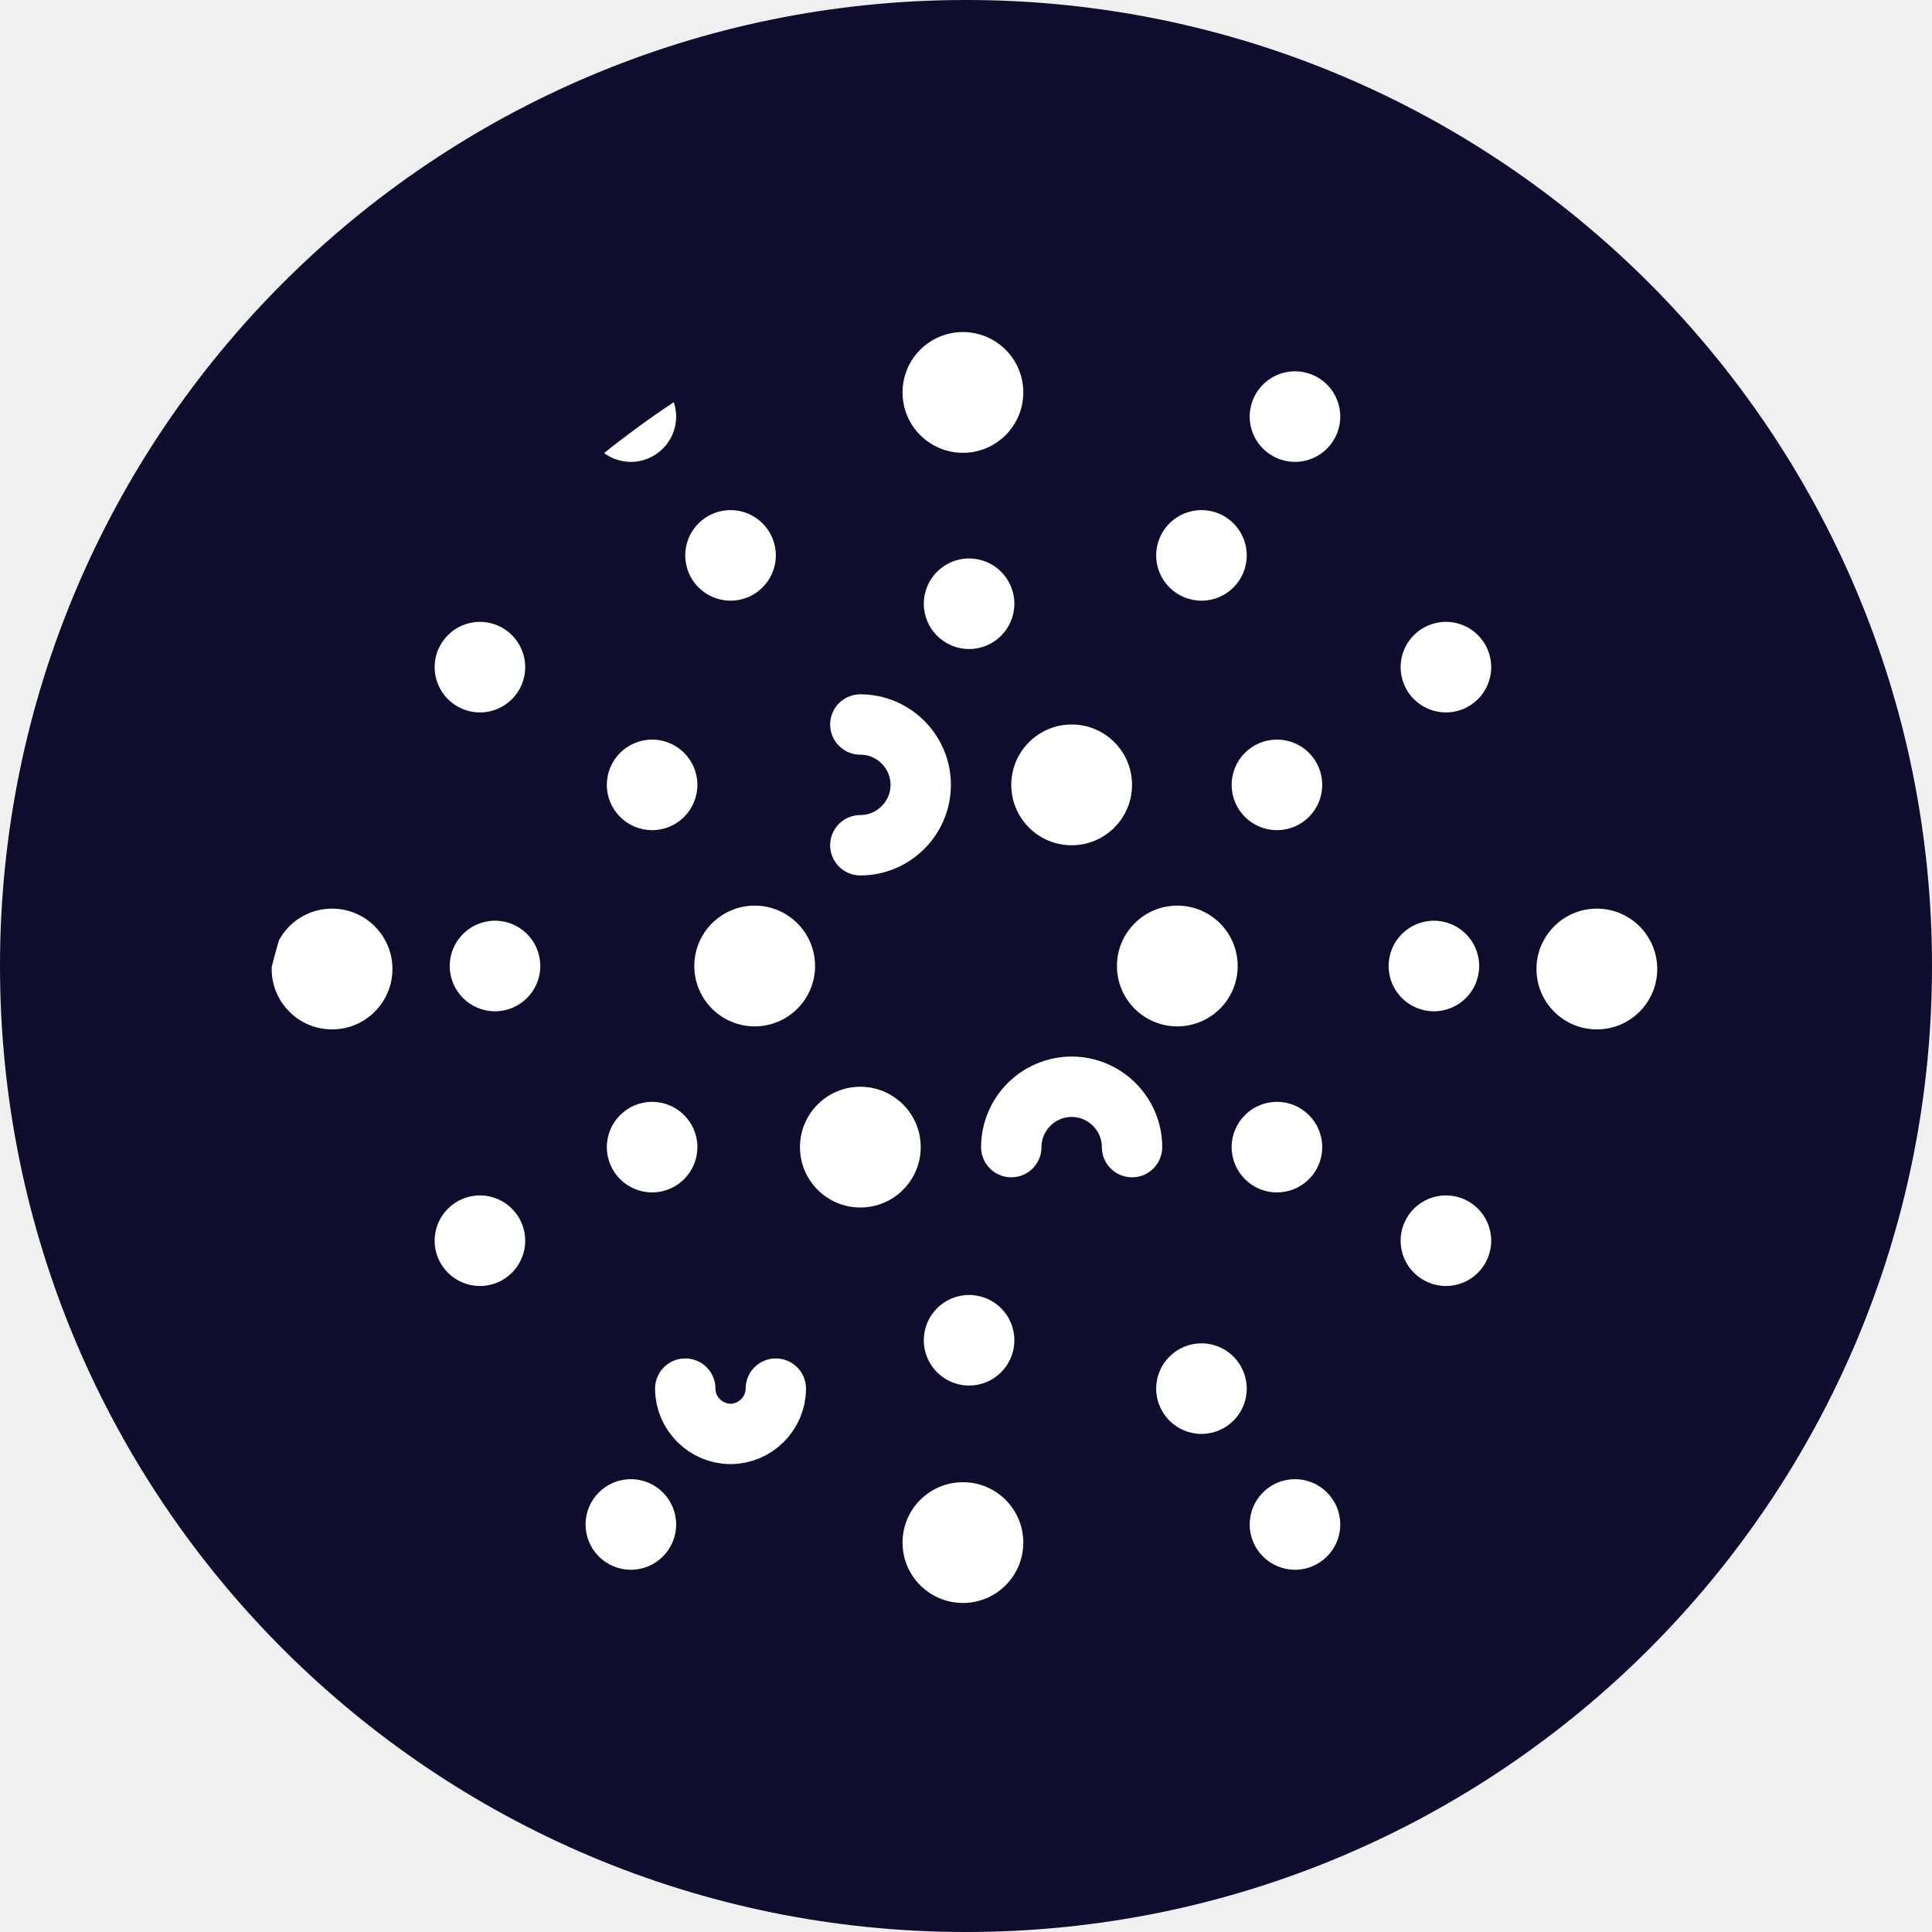
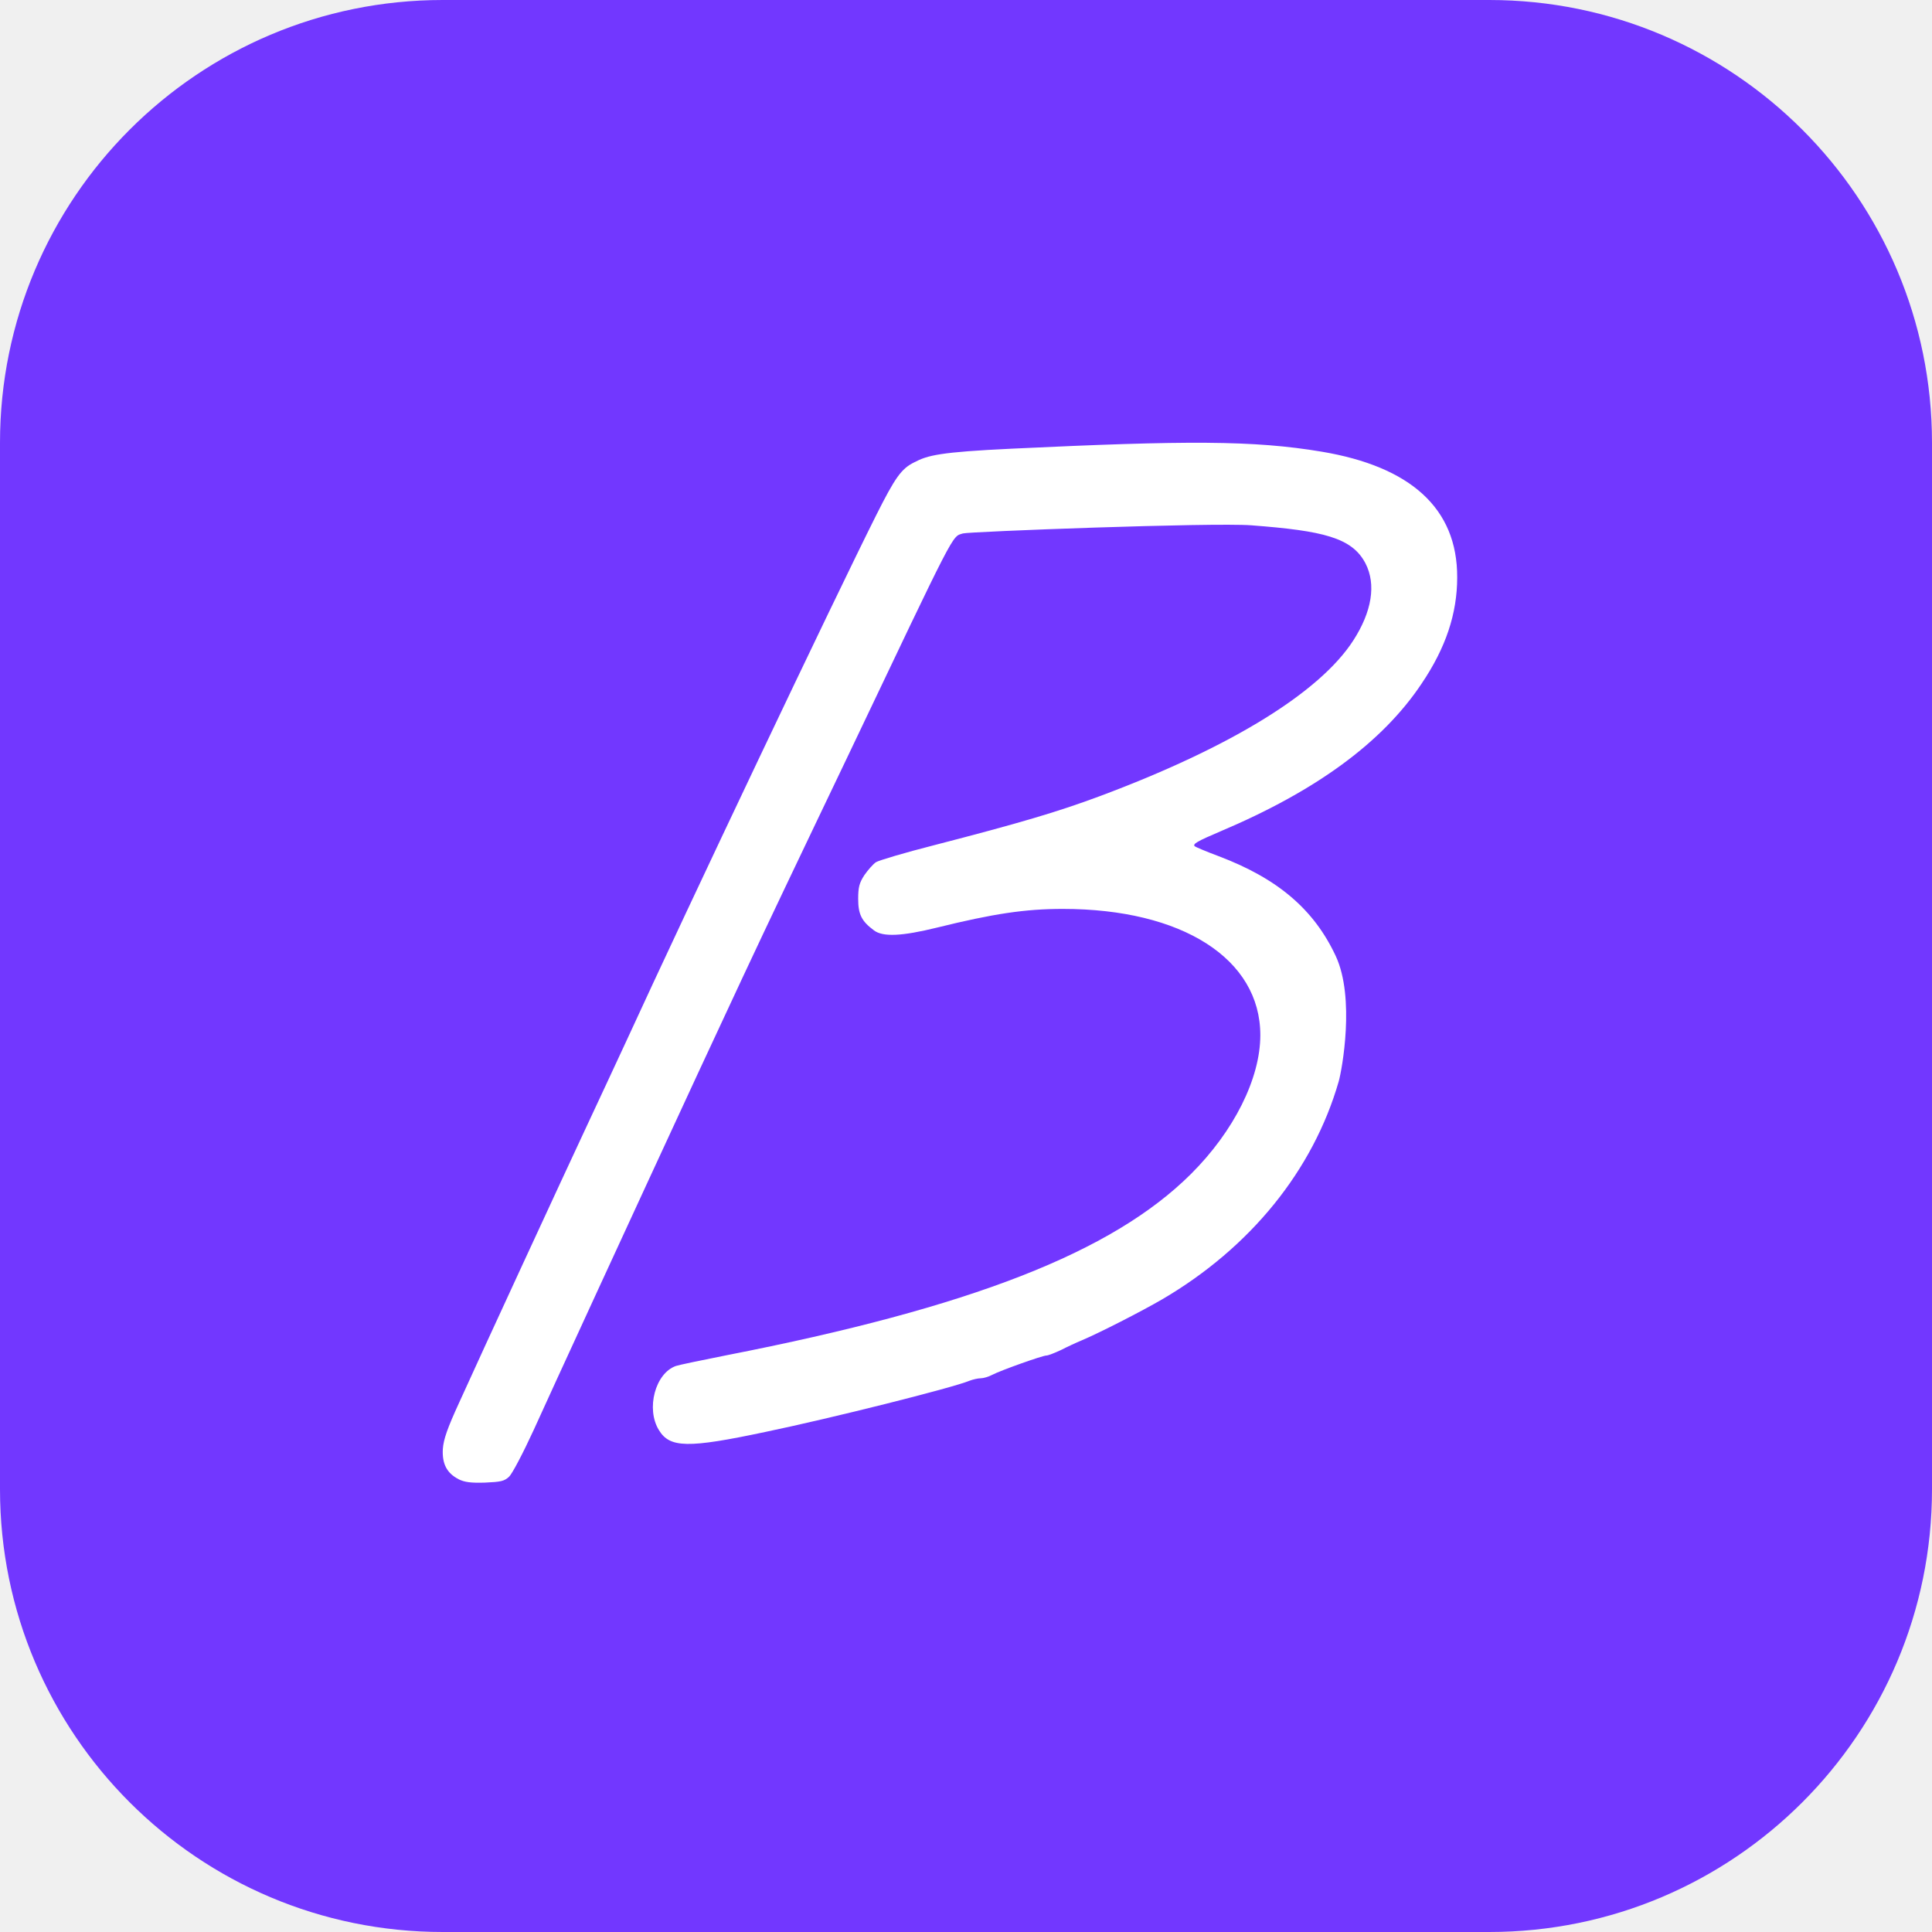
- <svg xmlns="http://www.w3.org/2000/svg" width="32" height="32" viewBox="0 0 32 32" fill="none">
-   <defs>
-     <clipPath id="circleClip">
-       <circle cx="16" cy="16" r="16" />
-     </clipPath>
-   </defs>
-   <circle cx="16" cy="16" r="16" fill="#0f0d2e" />
-   <g clip-path="url(#circleClip)" transform="translate(4, 4)">
-     <path d="M13.75 10C14.302 10 14.75 9.552 14.75 9C14.75 8.448 14.302 8 13.75 8C13.198 8 12.75 8.448 12.75 9C12.75 9.552 13.198 10 13.75 10Z" fill="white" />
-     <path d="M10.25 10C10.8 10 11.25 9.55 11.25 9C11.25 8.45 10.8 8 10.25 8" stroke="white" stroke-width="1" stroke-miterlimit="10" stroke-linecap="round" stroke-linejoin="round" />
-     <path d="M15.5 13C16.052 13 16.5 12.552 16.5 12C16.5 11.448 16.052 11 15.5 11C14.948 11 14.5 11.448 14.5 12C14.5 12.552 14.948 13 15.5 13Z" fill="white" />
-     <path d="M17.15 9.75C17.565 9.75 17.9 9.414 17.9 9C17.9 8.586 17.565 8.25 17.15 8.25C16.736 8.25 16.4 8.586 16.4 9C16.4 9.414 16.736 9.75 17.15 9.75Z" fill="white" />
-     <path d="M17.15 15.75C17.565 15.75 17.9 15.414 17.9 15C17.9 14.586 17.565 14.25 17.15 14.25C16.736 14.25 16.4 14.586 16.4 15C16.4 15.414 16.736 15.75 17.15 15.75Z" fill="white" />
-     <path d="M19.75 12.75C20.164 12.75 20.5 12.414 20.5 12C20.5 11.586 20.164 11.25 19.75 11.25C19.336 11.25 19 11.586 19 12C19 12.414 19.336 12.75 19.75 12.75Z" fill="white" />
-     <path d="M6.801 9.75C7.215 9.75 7.551 9.414 7.551 9C7.551 8.586 7.215 8.25 6.801 8.25C6.387 8.25 6.051 8.586 6.051 9C6.051 9.414 6.387 9.75 6.801 9.75Z" fill="white" />
-     <path d="M6.801 15.75C7.215 15.75 7.551 15.414 7.551 15C7.551 14.586 7.215 14.25 6.801 14.25C6.387 14.25 6.051 14.586 6.051 15C6.051 15.414 6.387 15.75 6.801 15.75Z" fill="white" />
-     <path d="M4.199 12.75C4.613 12.75 4.949 12.414 4.949 12C4.949 11.586 4.613 11.25 4.199 11.25C3.785 11.25 3.449 11.586 3.449 12C3.449 12.414 3.785 12.75 4.199 12.75Z" fill="white" />
-     <path d="M15.9 5.949C16.315 5.949 16.65 5.613 16.65 5.199C16.65 4.785 16.315 4.449 15.9 4.449C15.486 4.449 15.15 4.785 15.15 5.199C15.15 5.613 15.486 5.949 15.9 5.949Z" fill="white" />
-     <path d="M8.1 5.949C8.514 5.949 8.85 5.613 8.85 5.199C8.85 4.785 8.514 4.449 8.1 4.449C7.685 4.449 7.35 4.785 7.35 5.199C7.35 5.613 7.685 5.949 8.1 5.949Z" fill="white" />
-     <path d="M12.051 6.75C12.465 6.75 12.801 6.414 12.801 6C12.801 5.586 12.465 5.25 12.051 5.25C11.637 5.25 11.301 5.586 11.301 6C11.301 6.414 11.637 6.75 12.051 6.75Z" fill="white" />
-     <path d="M15.9 19.75C16.315 19.75 16.65 19.414 16.65 19C16.65 18.586 16.315 18.25 15.9 18.25C15.486 18.25 15.15 18.586 15.15 19C15.15 19.414 15.486 19.75 15.9 19.75Z" fill="white" />
-     <path d="M8.85 19C8.85 19.41 8.51 19.75 8.1 19.75C7.69 19.75 7.35 19.41 7.35 19" stroke="white" stroke-width="1" stroke-miterlimit="10" stroke-linecap="round" stroke-linejoin="round" />
-     <path d="M12.051 18.949C12.465 18.949 12.801 18.613 12.801 18.199C12.801 17.785 12.465 17.449 12.051 17.449C11.637 17.449 11.301 17.785 11.301 18.199C11.301 18.613 11.637 18.949 12.051 18.949Z" fill="white" />
-     <path d="M8.5 13C9.052 13 9.5 12.552 9.5 12C9.5 11.448 9.052 11 8.5 11C7.948 11 7.5 11.448 7.5 12C7.5 12.552 7.948 13 8.5 13Z" fill="white" />
-     <path d="M10.25 16C10.802 16 11.25 15.552 11.25 15C11.25 14.448 10.802 14 10.25 14C9.698 14 9.25 14.448 9.25 15C9.25 15.552 9.698 16 10.25 16Z" fill="white" />
-     <path d="M14.75 15C14.75 14.45 14.3 14 13.75 14C13.2 14 12.75 14.45 12.75 15" stroke="white" stroke-width="1" stroke-miterlimit="10" stroke-linecap="round" stroke-linejoin="round" />
-     <circle cx="11.949" cy="2.5" r="1" fill="white" />
-     <circle cx="17.449" cy="2.9" r="0.75" fill="white" />
-     <circle cx="17.449" cy="21.25" r="0.75" fill="white" />
-     <circle cx="19.949" cy="16.55" r="0.75" fill="white" />
-     <circle cx="19.949" cy="7.05" r="0.75" fill="white" />
-     <circle cx="3.949" cy="16.55" r="0.75" fill="white" />
-     <circle cx="3.949" cy="7.05" r="0.75" fill="white" />
-     <circle cx="6.449" cy="2.9" r="0.75" fill="white" />
-     <circle cx="6.449" cy="21.25" r="0.75" fill="white" />
-     <circle cx="11.949" cy="21.55" r="1" fill="white" />
-     <circle cx="1.5" cy="12.05" r="1" fill="white" />
-     <circle cx="22.449" cy="12.05" r="1" fill="white" />
+ <svg xmlns="http://www.w3.org/2000/svg" width="96" height="96" viewBox="0 0 96 96" fill="none">
+   <rect width="96" height="96" rx="22" fill="#7237FF" />
+   <g transform="translate(22 22) scale(0.71)">
+     <path d="M1.108 72.535C0.295 72.12 -0.057 71.466 0.007 70.414C0.055 69.745 0.327 68.963 1.155 67.161C2.718 63.7 8.49 51.216 10.101 47.772C10.865 46.145 12.077 43.531 12.812 41.951C17.293 32.193 27.369 10.986 30.335 5.07C31.658 2.439 32.09 1.817 32.998 1.37C33.939 0.876 34.778 0.653 39.839 0.414C52.038 -0.164 56.747 -0.176 61.524 0.627C67.695 1.664 71.012 4.56 70.996 9.423C70.996 11.958 70.199 14.349 68.508 16.854C65.765 20.968 61.126 24.363 54.413 27.202C52.803 27.888 52.468 28.079 52.626 28.239C52.673 28.286 53.423 28.606 54.317 28.94C58.447 30.503 60.981 32.671 62.497 35.924C63.865 38.858 62.928 43.917 62.704 44.698C60.918 50.901 56.534 56.323 50.362 59.941C48.88 60.802 45.977 62.286 44.701 62.827C44.35 62.97 43.696 63.274 43.266 63.496C42.819 63.703 42.373 63.88 42.246 63.88C41.975 63.88 39.057 64.917 38.45 65.234C38.212 65.362 37.845 65.473 37.654 65.473C37.462 65.473 37.111 65.552 36.857 65.648C35.677 66.142 27.147 68.279 22.617 69.22C17.133 70.385 15.889 70.353 15.123 69.092C14.214 67.61 14.867 65.122 16.319 64.611C16.494 64.547 18.089 64.213 19.859 63.862C36.985 60.513 46.854 56.654 52.355 51.185C55.369 48.187 57.218 44.489 57.218 41.458C57.218 36.117 51.749 32.624 43.394 32.624C40.763 32.624 38.531 32.959 34.592 33.932C32.136 34.537 30.796 34.601 30.174 34.123C29.314 33.486 29.074 33.007 29.074 31.923C29.074 31.11 29.153 30.807 29.504 30.264C29.759 29.898 30.109 29.5 30.317 29.355C30.524 29.227 32.343 28.686 34.351 28.175C40.394 26.612 43.041 25.831 45.991 24.731C55.128 21.319 61.362 17.492 63.722 13.841C65.029 11.816 65.332 9.918 64.582 8.451C63.641 6.634 61.616 6.162 56.593 5.778C53.899 5.572 36.804 6.219 36.406 6.347C35.609 6.602 36.023 5.821 28.194 22.26C27.205 24.318 25.308 28.303 23.968 31.11C21.879 35.495 20.189 39.114 17.909 44.025C13.476 53.592 7.385 66.827 6.365 69.091C5.632 70.686 4.866 72.152 4.642 72.36C4.308 72.679 4.052 72.726 2.952 72.775C1.963 72.807 1.516 72.743 1.103 72.536L1.108 72.535Z" fill="#FFFFFF" />
  </g>
</svg>
